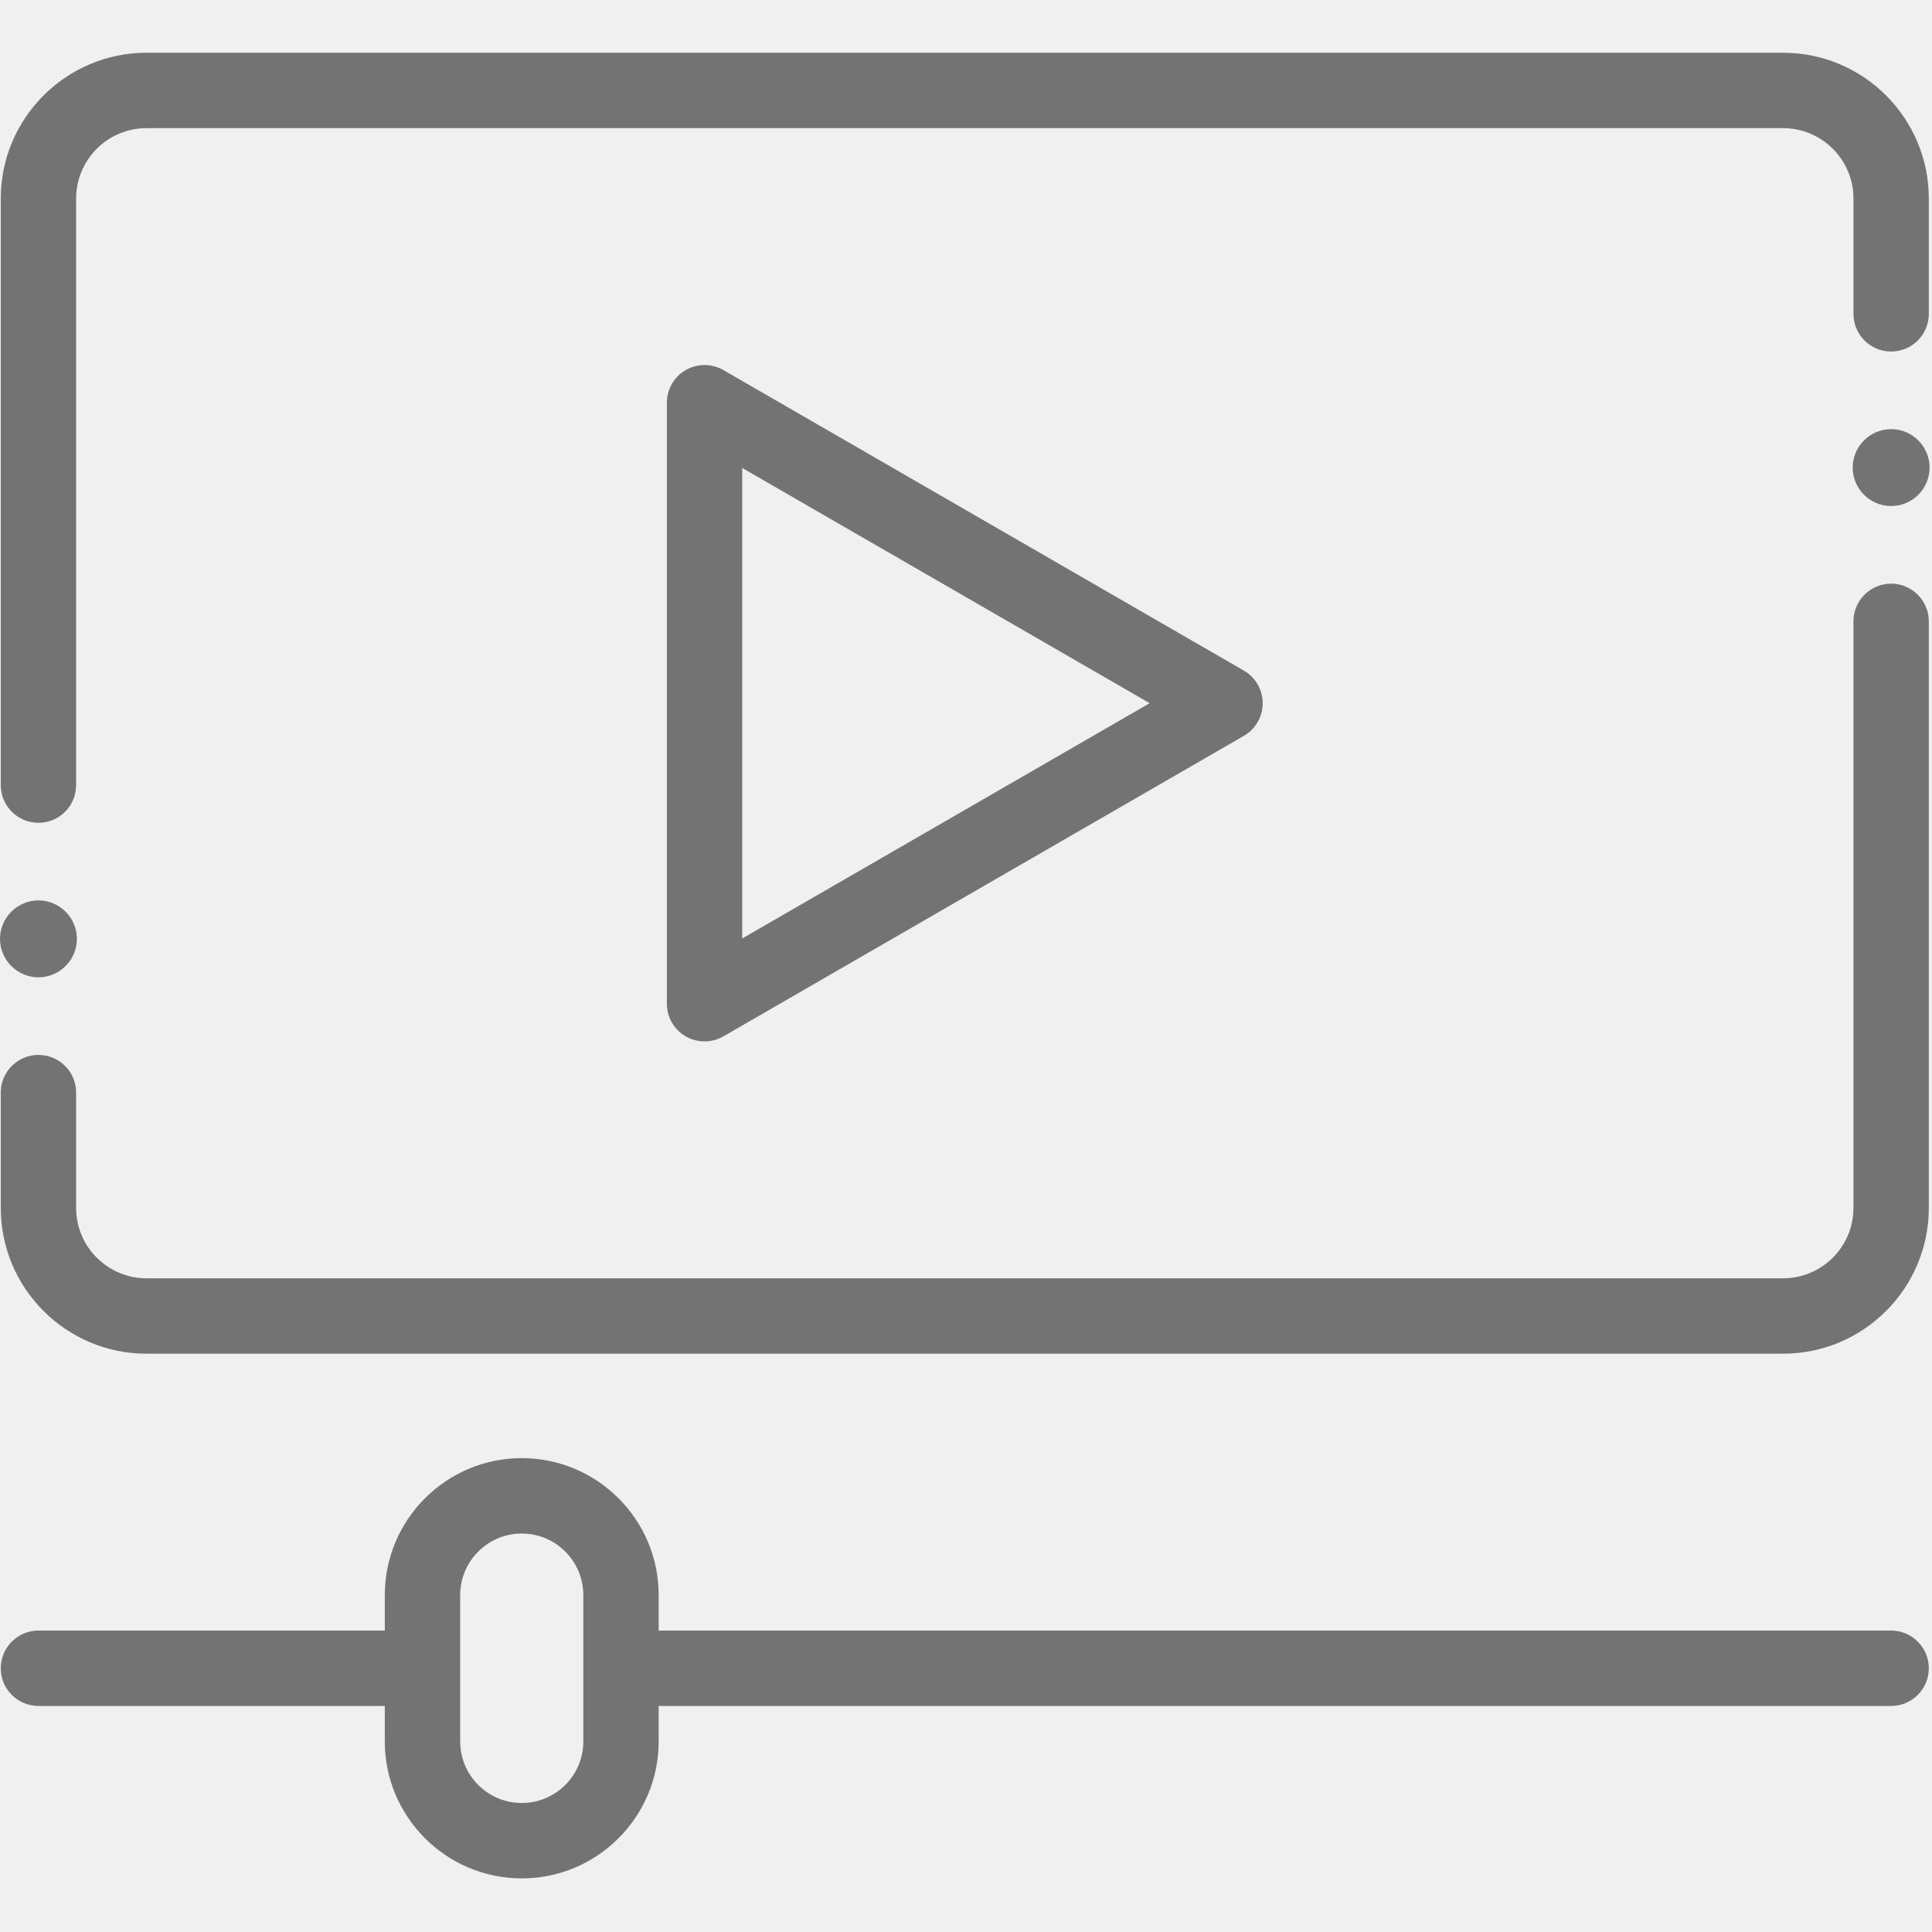
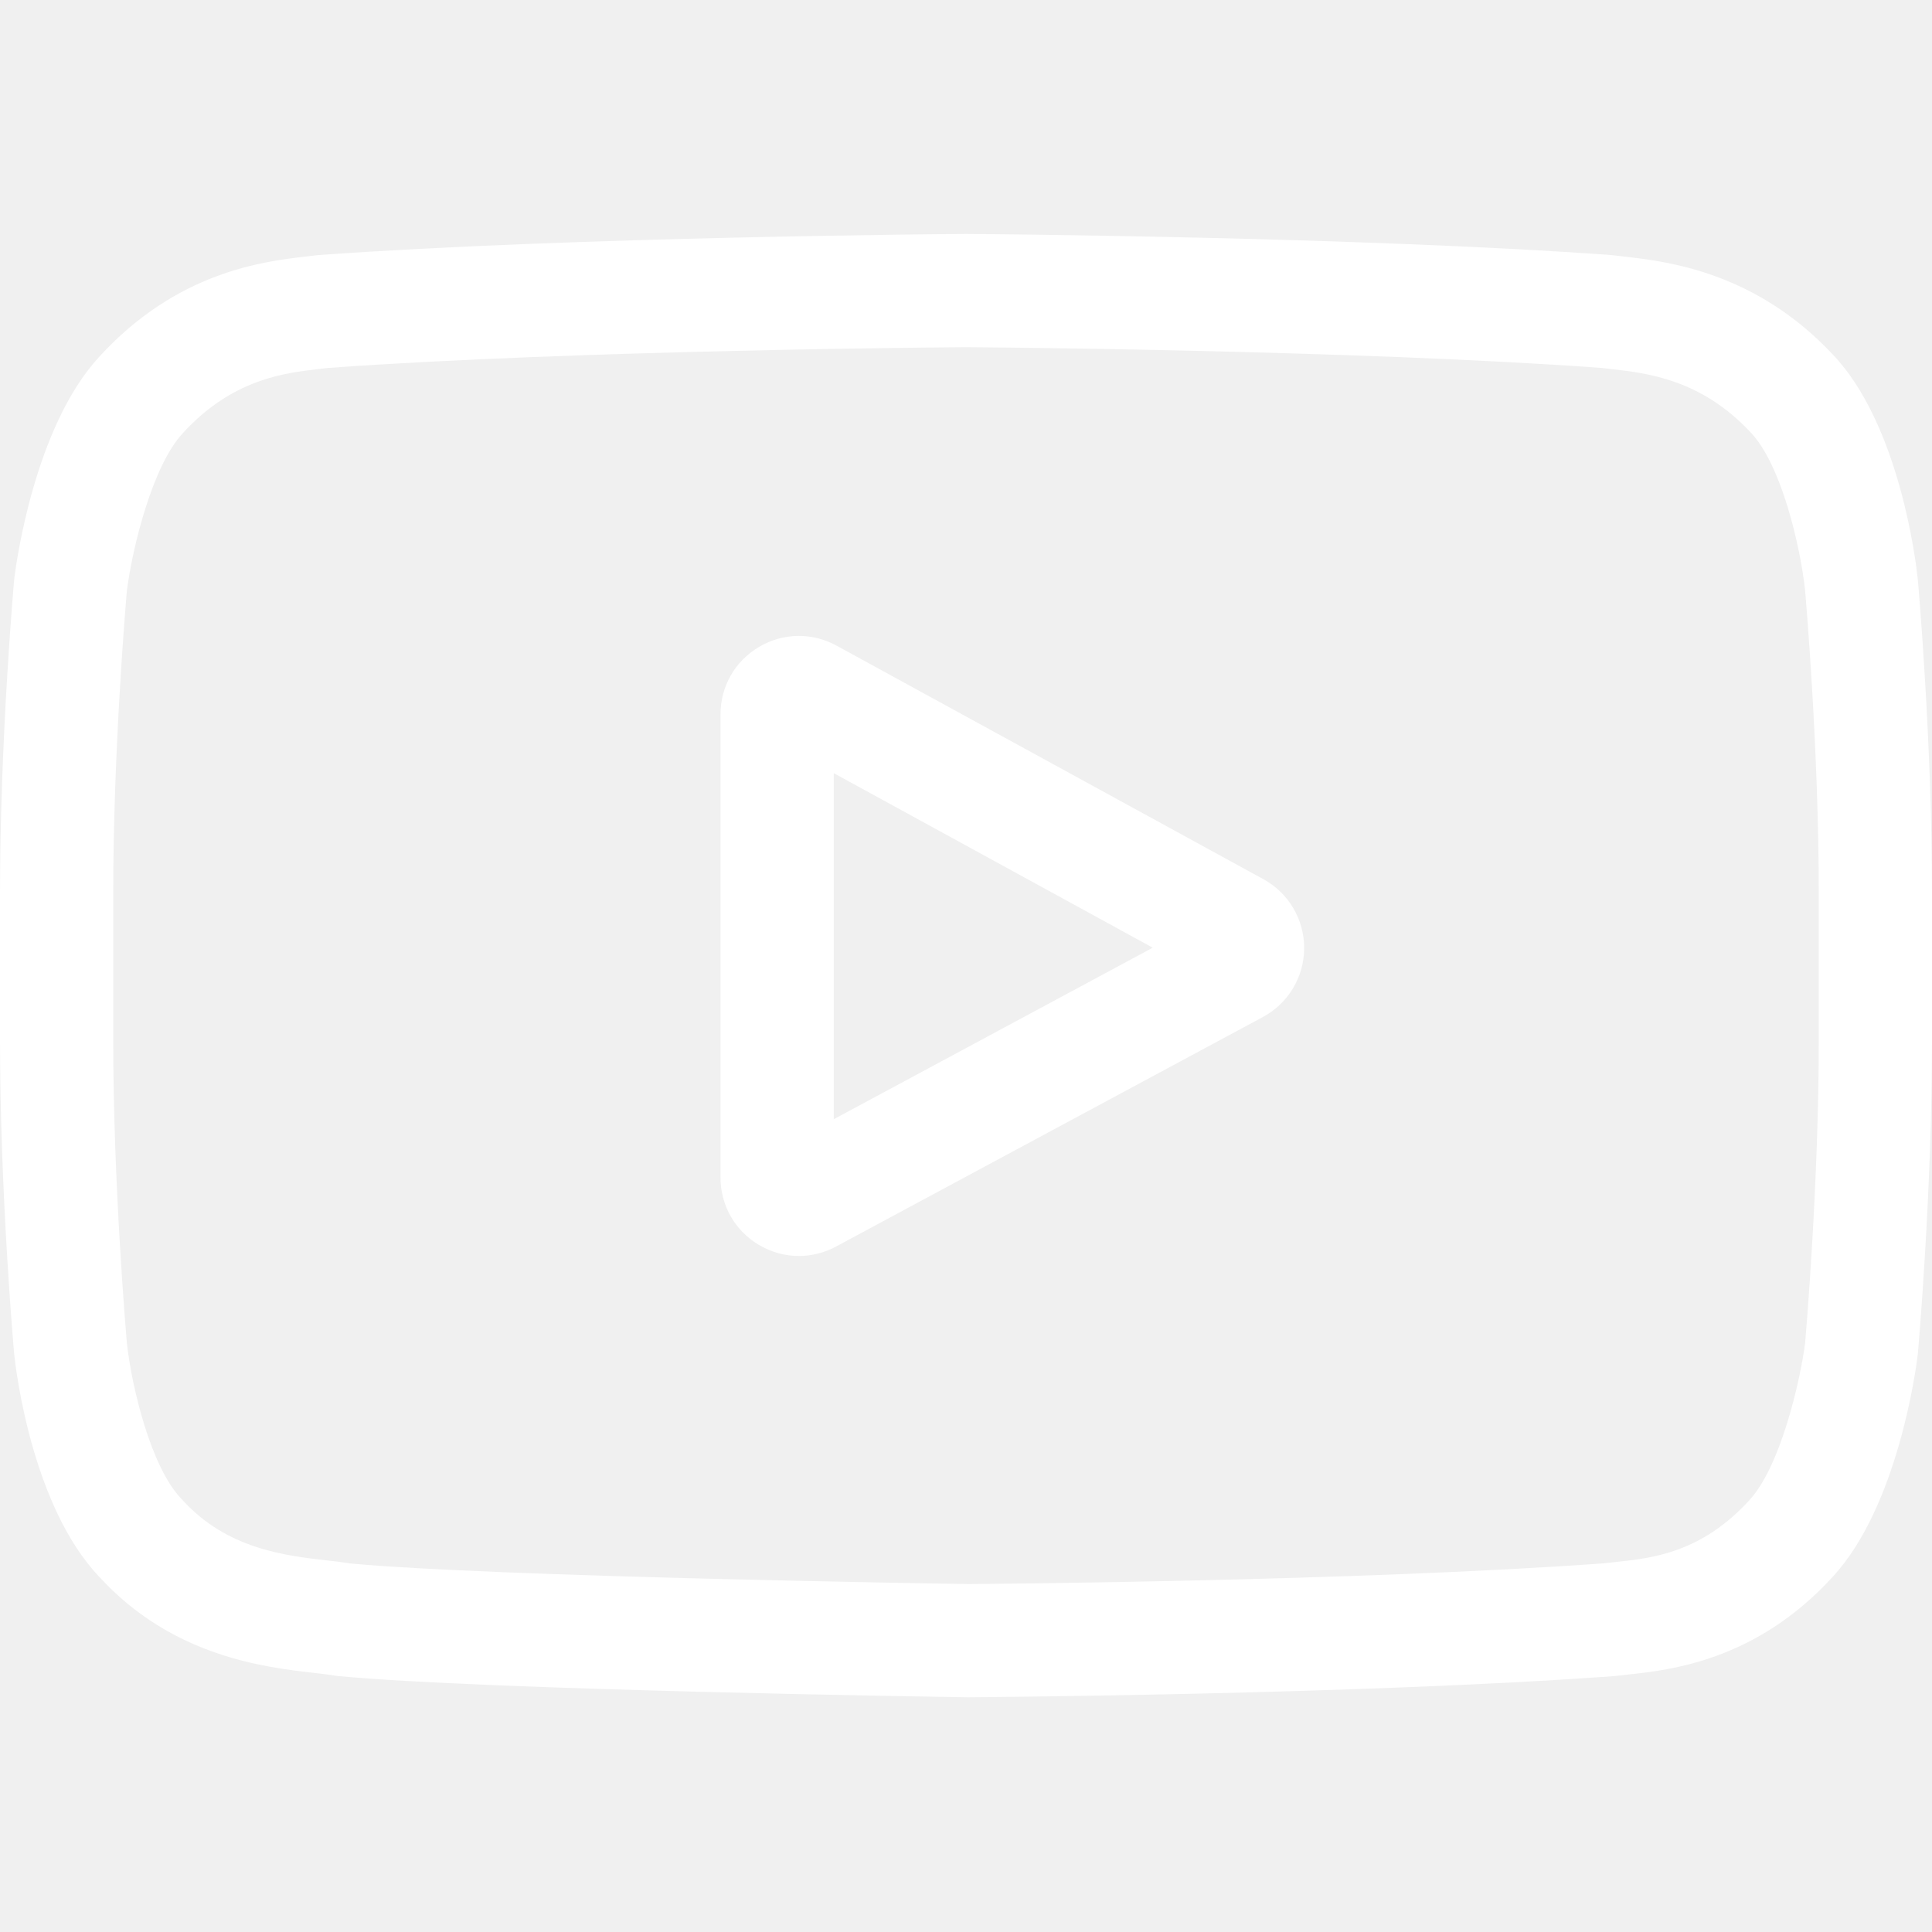
- <svg xmlns="http://www.w3.org/2000/svg" width="40" height="40" viewBox="0 0 40 40" fill="none">
-   <g clip-path="url(#clip0)">
-     <path fill-rule="evenodd" clip-rule="evenodd" d="M0.796 17.035C1.227 17.035 1.576 16.686 1.576 16.255V4.11C1.576 3.307 2.23 2.653 3.033 2.653H36.917C37.72 2.653 38.374 3.307 38.374 4.11V6.498C38.374 6.929 38.723 7.278 39.154 7.278C39.585 7.278 39.934 6.929 39.934 6.498V4.11C39.934 2.446 38.581 1.092 36.917 1.092H3.033C1.37 1.092 0.016 2.446 0.016 4.11V16.255C0.016 16.686 0.365 17.035 0.796 17.035Z" fill="#737373" />
-     <path fill-rule="evenodd" clip-rule="evenodd" d="M39.154 12.084C38.723 12.084 38.374 12.434 38.374 12.864V25.009C38.374 25.812 37.72 26.466 36.917 26.466H3.033C2.23 26.466 1.576 25.812 1.576 25.009V22.621C1.576 22.19 1.227 21.841 0.796 21.841C0.365 21.841 0.016 22.19 0.016 22.621V25.009C0.016 26.673 1.37 28.027 3.033 28.027H36.917C38.581 28.027 39.934 26.673 39.934 25.009V12.864C39.934 12.434 39.585 12.084 39.154 12.084Z" fill="#737373" />
-     <path fill-rule="evenodd" clip-rule="evenodd" d="M14.977 7.662C14.736 7.523 14.438 7.523 14.197 7.662C13.955 7.801 13.807 8.059 13.807 8.338V20.781C13.807 21.06 13.955 21.317 14.197 21.457C14.318 21.526 14.452 21.561 14.587 21.561C14.722 21.561 14.856 21.526 14.977 21.457L25.753 15.235C25.994 15.096 26.143 14.838 26.143 14.559C26.143 14.281 25.994 14.023 25.753 13.884L14.977 7.662ZM15.367 19.43V9.689L23.803 14.559L15.367 19.43Z" fill="#737373" />
-     <path fill-rule="evenodd" clip-rule="evenodd" d="M39.154 33.759H13.637V33.024C13.637 31.461 12.366 30.189 10.802 30.189C9.239 30.189 7.967 31.461 7.967 33.024V33.759H0.796C0.365 33.759 0.016 34.109 0.016 34.54C0.016 34.971 0.365 35.32 0.796 35.32H7.967V36.055C7.967 37.618 9.239 38.89 10.802 38.89C12.366 38.89 13.637 37.618 13.637 36.055V35.32H39.154C39.585 35.32 39.934 34.971 39.934 34.54C39.934 34.109 39.585 33.759 39.154 33.759ZM12.077 36.055C12.077 36.758 11.505 37.329 10.802 37.329C10.099 37.329 9.528 36.758 9.528 36.055V33.024C9.528 32.321 10.099 31.75 10.802 31.75C11.505 31.75 12.077 32.321 12.077 33.024V36.055Z" fill="#737373" />
-     <path fill-rule="evenodd" clip-rule="evenodd" d="M0.796 20.234C1.234 20.234 1.592 19.876 1.592 19.438C1.592 19 1.234 18.642 0.796 18.642C0.358 18.642 0 19 0 19.438C0 19.876 0.358 20.234 0.796 20.234Z" fill="#737373" />
-     <path fill-rule="evenodd" clip-rule="evenodd" d="M39.154 8.885C38.716 8.885 38.358 9.243 38.358 9.681C38.358 10.119 38.716 10.477 39.154 10.477C39.593 10.477 39.95 10.119 39.95 9.681C39.95 9.243 39.593 8.885 39.154 8.885Z" fill="#737373" />
-   </g>
-   <defs>
-     <clipPath id="clip0">
-       <rect width="39.95" height="39.95" fill="white" />
-     </clipPath>
-   </defs>
+ <svg xmlns="http://www.w3.org/2000/svg" viewBox="0 -62 512.002 512" width="512px" height="512px">
+   <path d="m334.809 170.992-113.113-61.891c-6.504-3.559-14.191-3.426-20.566.352-6.379 3.781-10.184 10.461-10.184 17.875v122.719c0 7.379 3.781 14.047 10.117 17.832 3.309 1.977 6.977 2.969 10.652 2.969 3.367 0 6.742-.832 9.848-2.504l113.117-60.824c6.715-3.613 10.906-10.594 10.938-18.223.027-7.629-4.113-14.641-10.809-18.305zm-113.859 63.617v-91.719l84.539 46.258zm0 0" fill="#ffffff" />
+   <path d="m508.234 91.527-.023-.234c-.434-4.121-4.75-40.777-22.57-59.422-20.598-21.93-43.949-24.594-55.18-25.871-.93-.105-1.781-.203-2.543-.305l-.895-.094c-67.688-4.922-169.91-5.594-170.934-5.598l-.09-.004-.09.004c-1.023.004-103.246.676-171.543 5.598l-.902.094c-.727.098-1.527.188-2.398.289-11.102 1.281-34.203 3.949-54.859 26.672-16.973 18.445-21.879 54.316-22.383 58.348l-.059.523c-.152 1.715-3.766 42.539-3.766 83.523v38.312c0 40.984 3.613 81.809 3.766 83.527l.027.258c.434 4.055 4.746 40.039 22.484 58.691 19.367 21.195 43.855 24 57.027 25.508 2.082.238 3.875.441 5.098.656l1.184.164c39.082 3.719 161.617 5.551 166.812 5.625l.156.004.156-.004c1.023-.004 103.242-.676 170.93-5.598l.895-.094c.855-.113 1.816-.215 2.871-.324 11.039-1.172 34.016-3.605 54.387-26.02 16.973-18.449 21.883-54.32 22.383-58.348l.059-.523c.152-1.719 3.77-42.539 3.77-83.523v-38.312c-.004-40.984-3.617-81.805-3.77-83.523zm-26.238 121.836c0 37.934-3.312 77-3.625 80.586-1.273 9.879-6.449 32.574-14.719 41.562-12.75 14.027-25.848 15.418-35.41 16.43-1.156.121-2.227.238-3.195.359-65.469 4.734-163.832 5.461-168.363 5.488-5.082-.074-125.824-1.922-163.715-5.441-1.941-.316-4.039-.559-6.25-.809-11.215-1.285-26.566-3.043-38.371-16.027l-.277-.297c-8.125-8.465-13.152-29.688-14.43-41.148-.238-2.711-3.637-42.238-3.637-80.703v-38.312c0-37.891 3.305-76.914 3.625-80.574 1.52-11.637 6.793-32.957 14.719-41.574 13.141-14.453 26.996-16.055 36.16-17.113.875-.102 1.691-.195 2.445-.293 66.422-4.758 165.492-5.465 169.047-5.492 3.555.023 102.59.734 168.422 5.492.809.102 1.691.203 2.641.312 9.426 1.074 23.672 2.699 36.746 16.645l.121.129c8.125 8.465 13.152 30.059 14.43 41.75.227 2.559 3.637 42.172 3.637 80.719zm0 0" fill="#ffffff" />
</svg>
